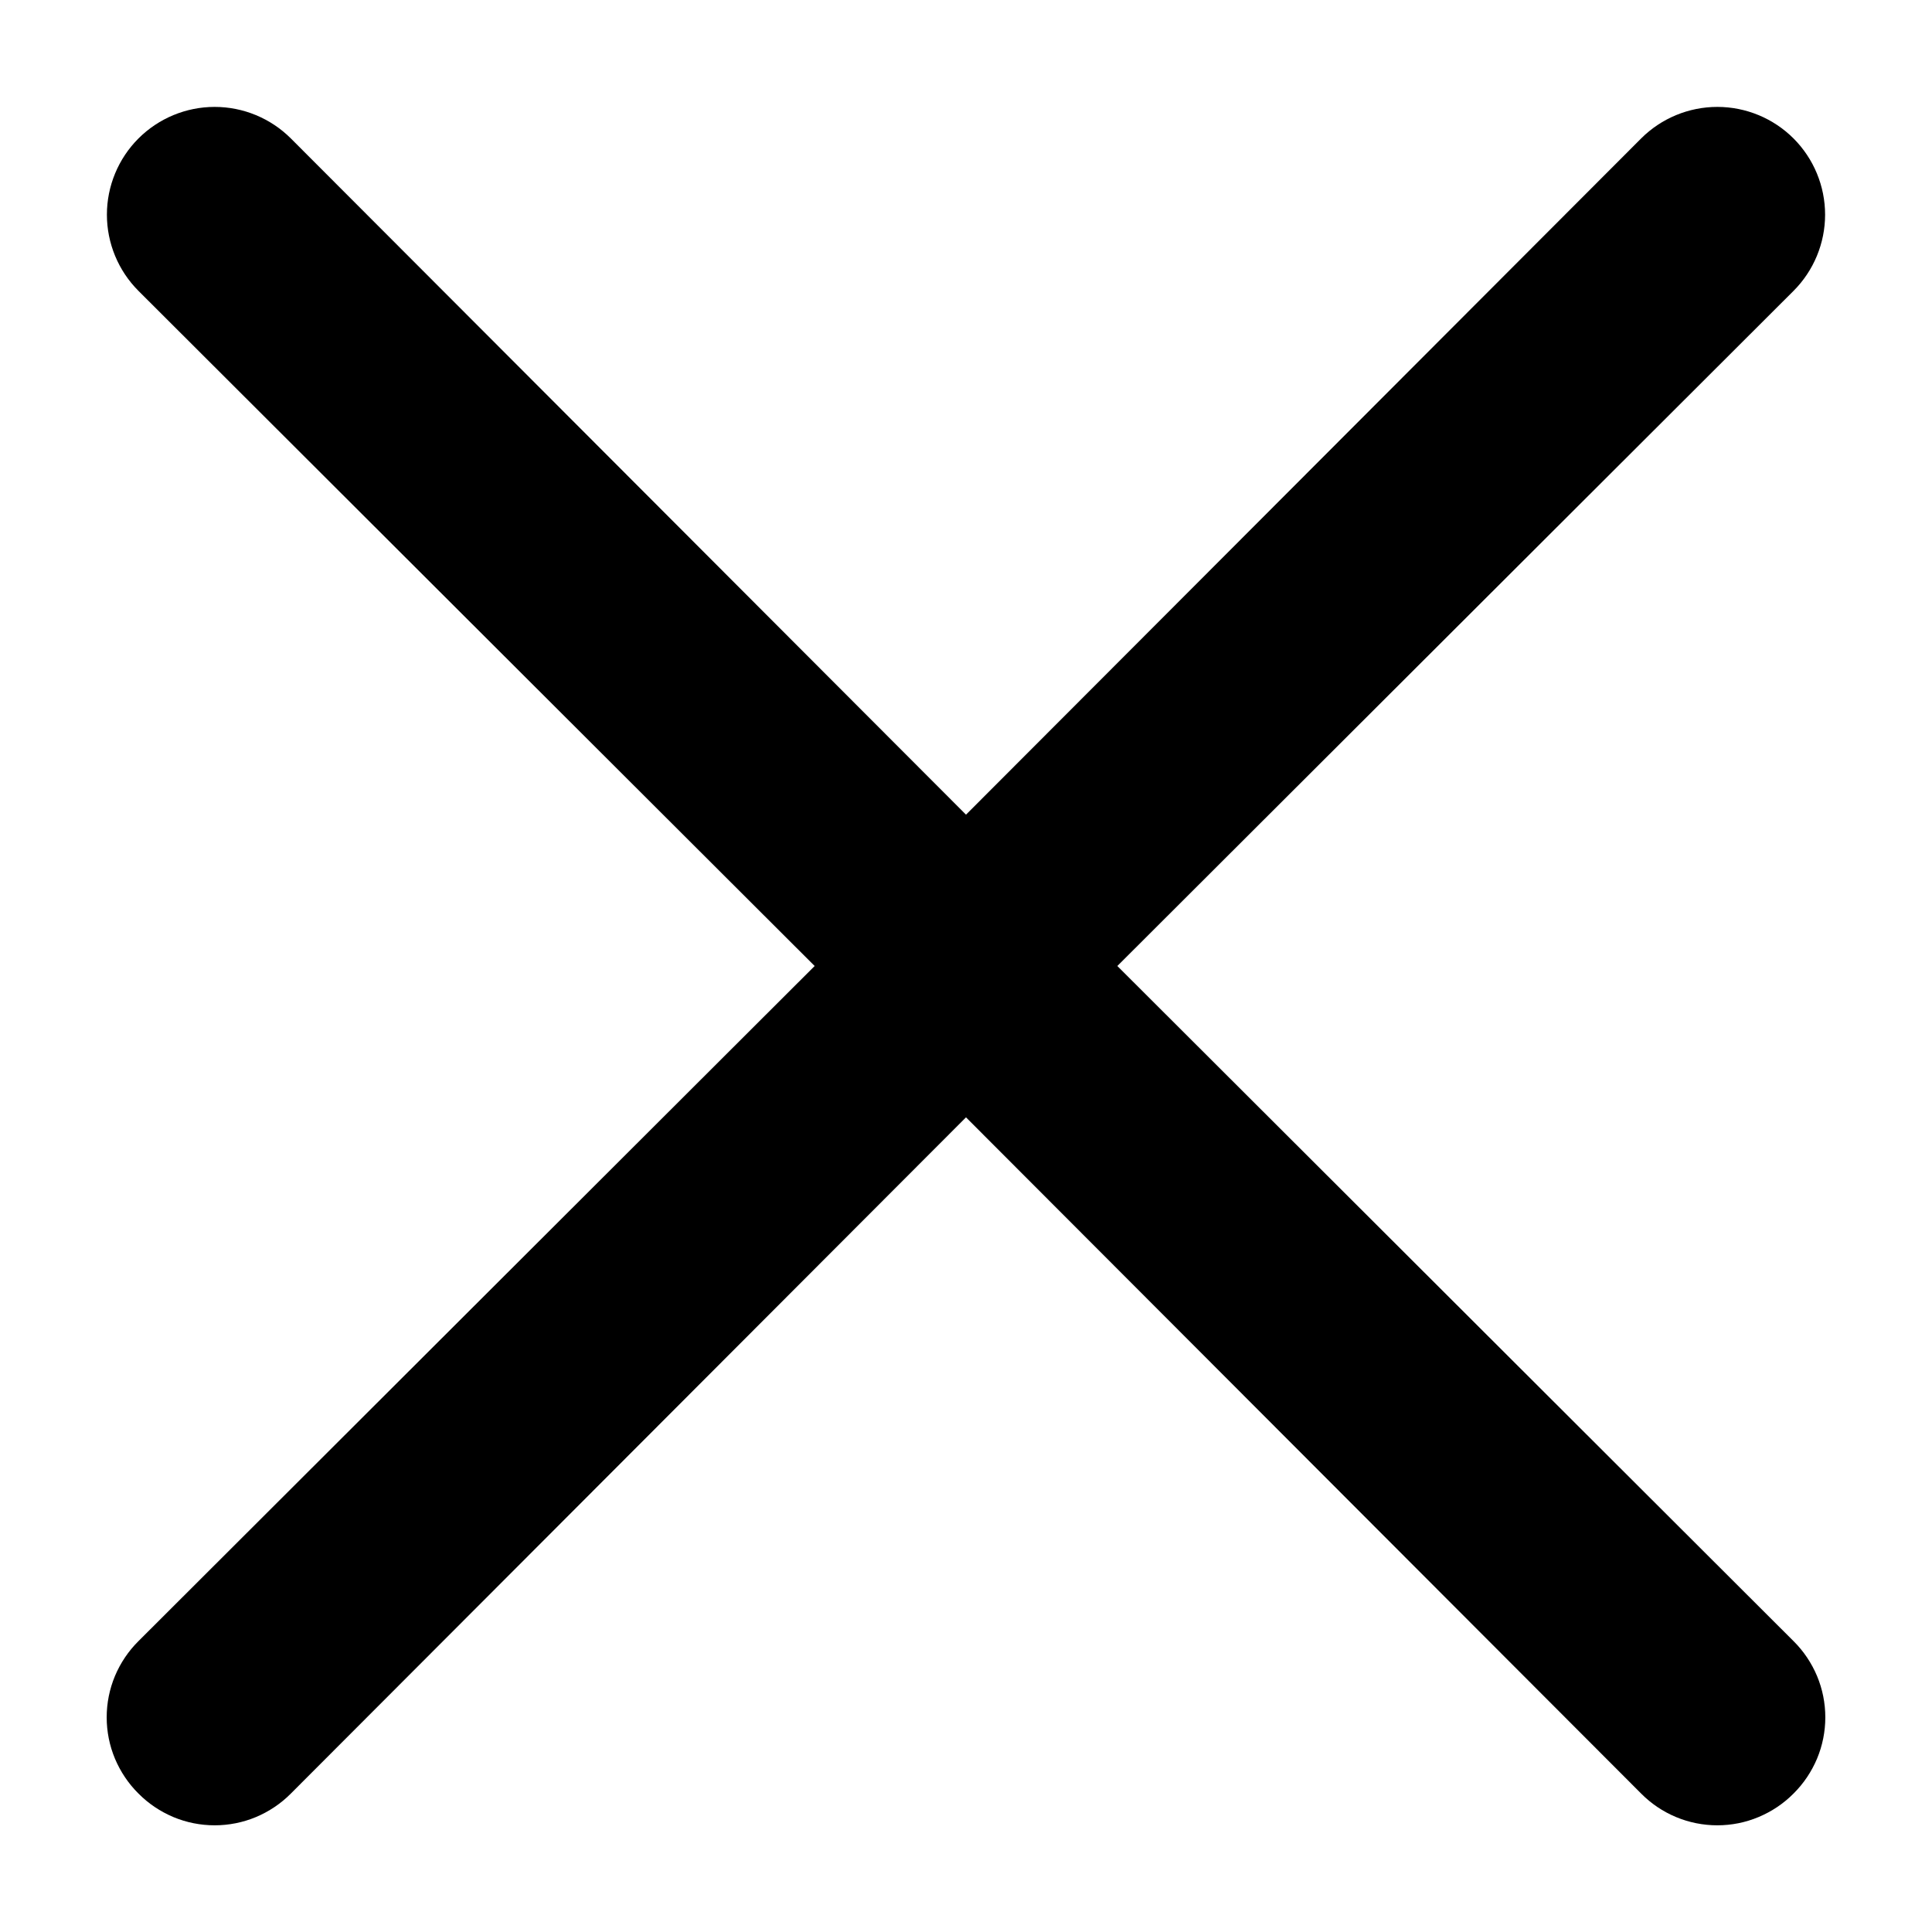
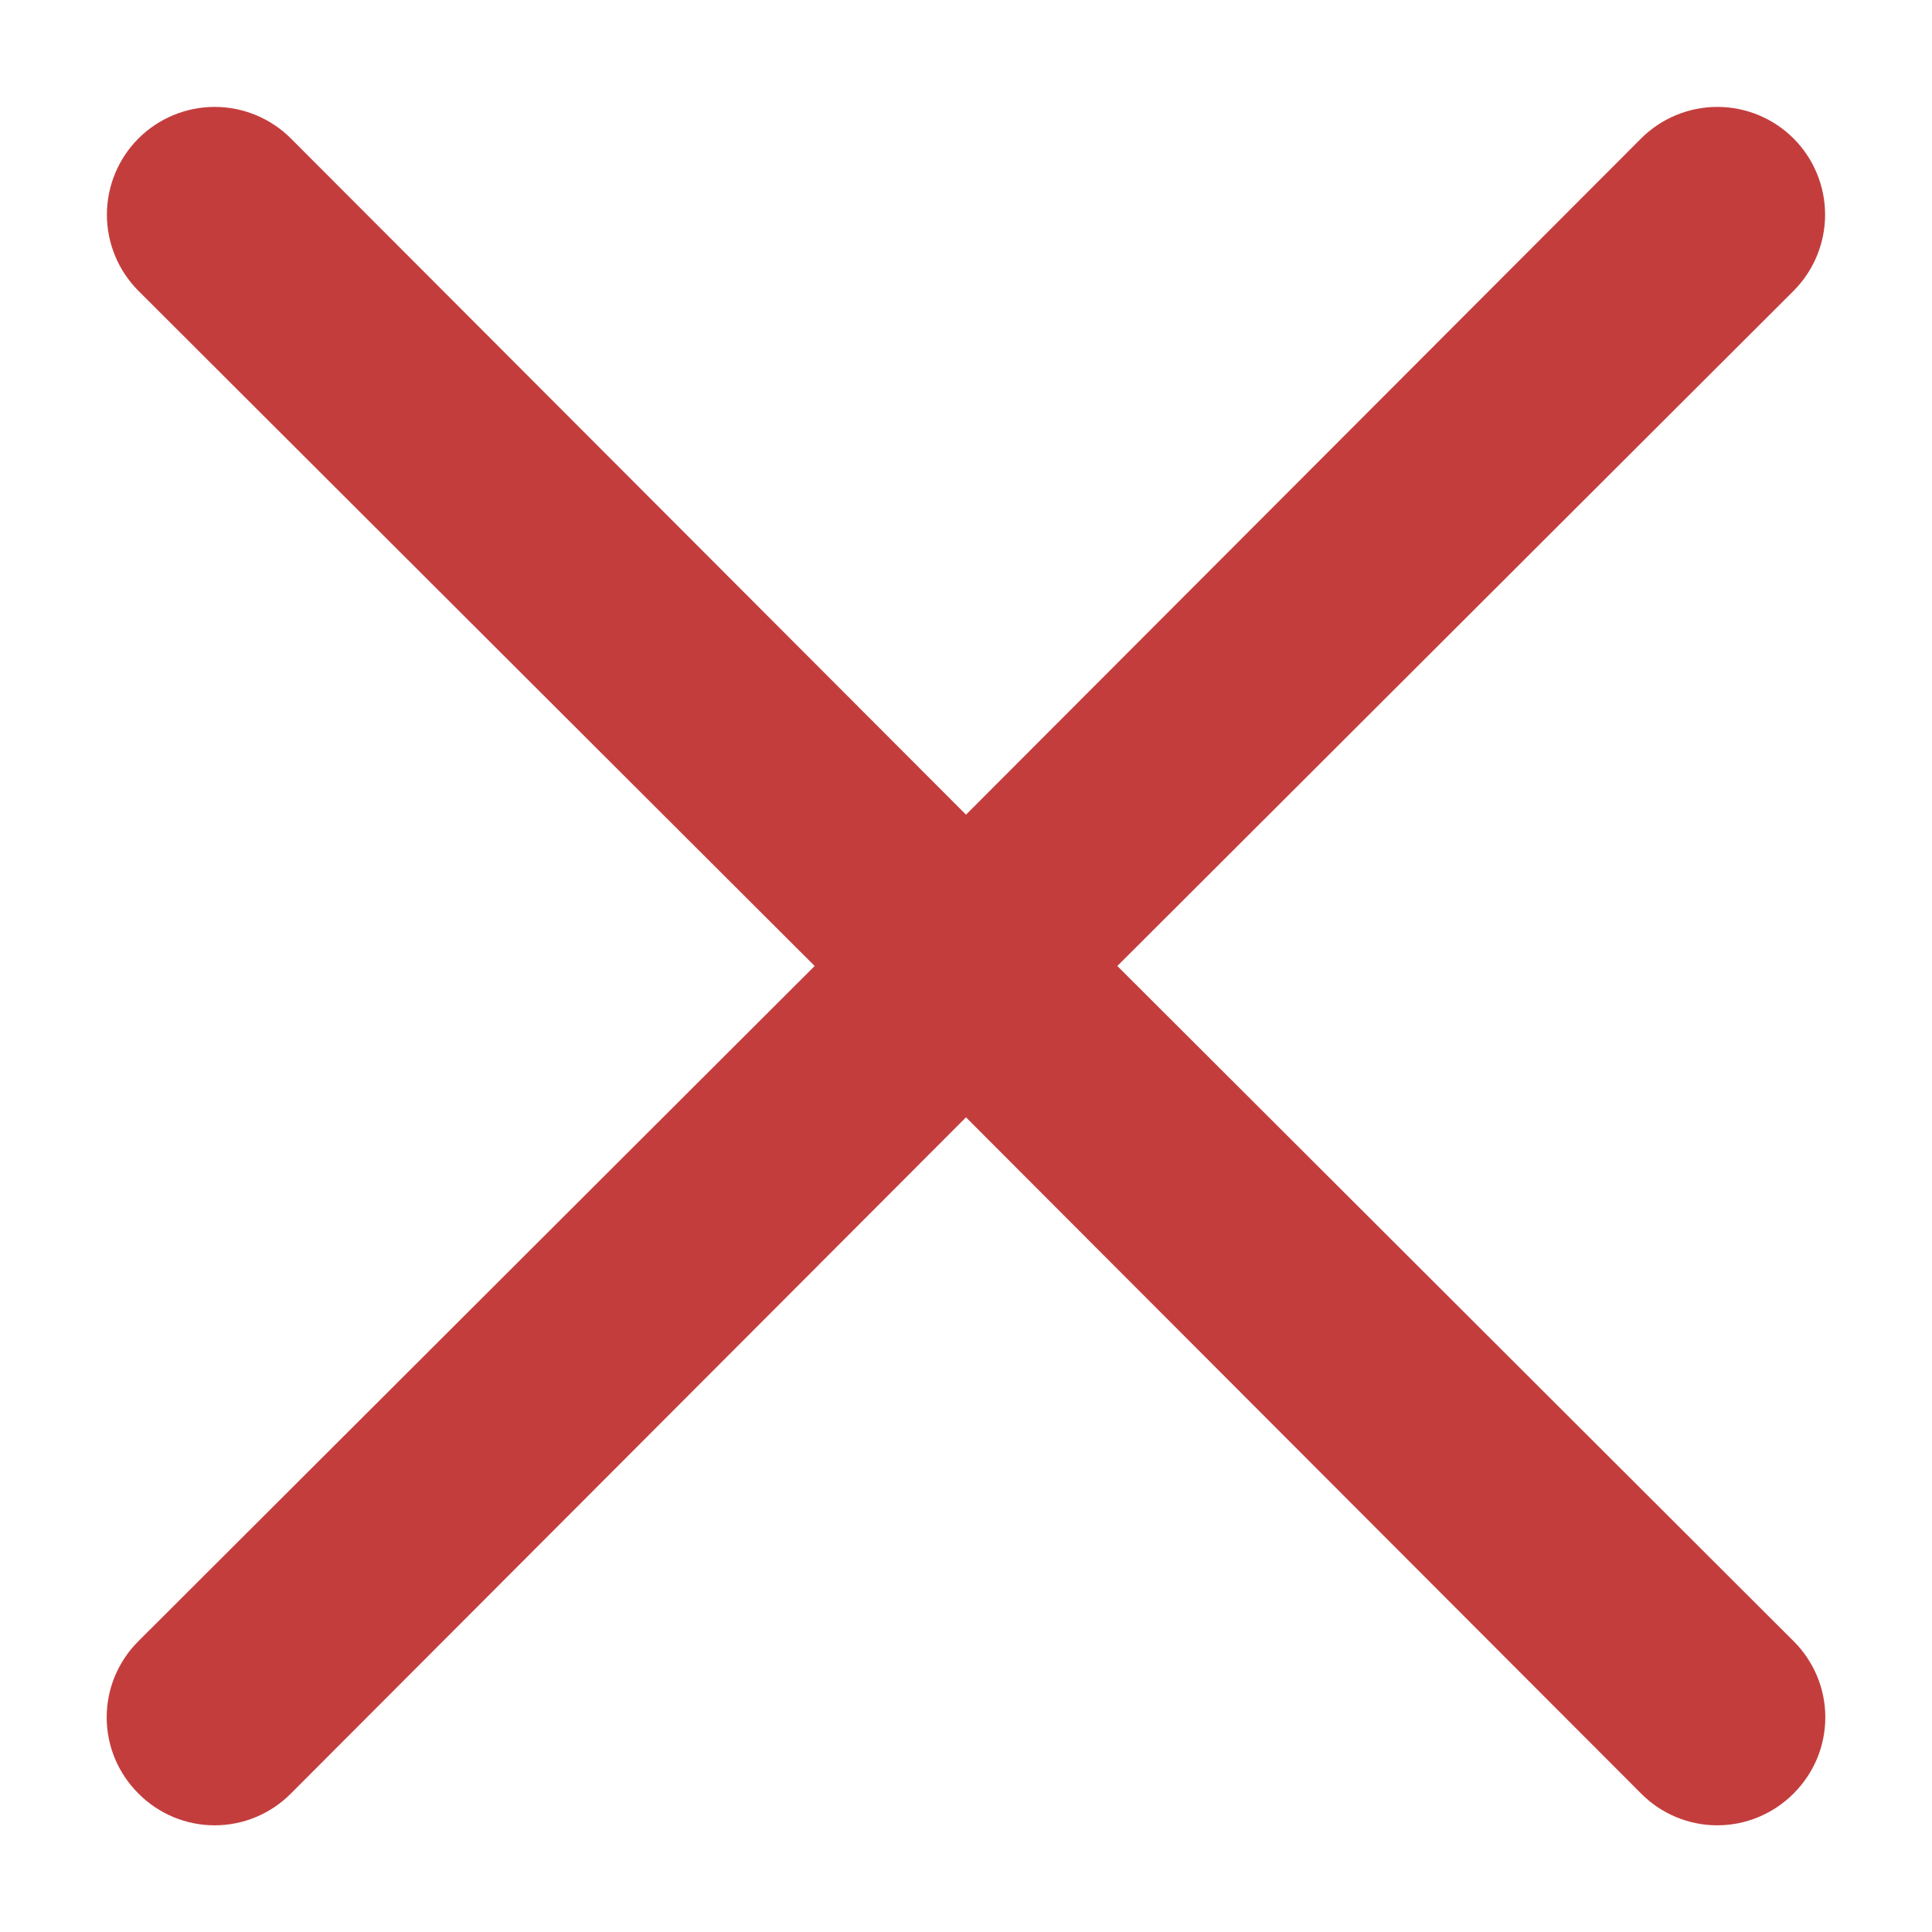
<svg xmlns="http://www.w3.org/2000/svg" width="18" height="18" viewBox="0 0 18 18" fill="none">
-   <path d="M10.41 9L16.71 2.71C16.898 2.522 17.004 2.266 17.004 2C17.004 1.734 16.898 1.478 16.71 1.29C16.522 1.102 16.266 0.996 16 0.996C15.734 0.996 15.478 1.102 15.29 1.29L9 7.59L2.71 1.29C2.522 1.102 2.266 0.996 2 0.996C1.734 0.996 1.478 1.102 1.29 1.29C1.102 1.478 0.996 1.734 0.996 2C0.996 2.266 1.102 2.522 1.29 2.71L7.59 9L1.29 15.29C1.196 15.383 1.122 15.494 1.071 15.615C1.02 15.737 0.994 15.868 0.994 16C0.994 16.132 1.02 16.263 1.071 16.385C1.122 16.506 1.196 16.617 1.29 16.71C1.383 16.804 1.494 16.878 1.615 16.929C1.737 16.98 1.868 17.006 2 17.006C2.132 17.006 2.263 16.98 2.385 16.929C2.506 16.878 2.617 16.804 2.71 16.71L9 10.41L15.29 16.71C15.383 16.804 15.493 16.878 15.615 16.929C15.737 16.98 15.868 17.006 16 17.006C16.132 17.006 16.263 16.98 16.384 16.929C16.506 16.878 16.617 16.804 16.71 16.71C16.804 16.617 16.878 16.506 16.929 16.385C16.98 16.263 17.006 16.132 17.006 16C17.006 15.868 16.98 15.737 16.929 15.615C16.878 15.494 16.804 15.383 16.71 15.29L10.41 9Z" fill="black" />
+   <path d="M10.41 9L16.71 2.71C16.898 2.522 17.004 2.266 17.004 2C17.004 1.734 16.898 1.478 16.71 1.29C16.522 1.102 16.266 0.996 16 0.996C15.734 0.996 15.478 1.102 15.29 1.29L9 7.59L2.71 1.29C2.522 1.102 2.266 0.996 2 0.996C1.734 0.996 1.478 1.102 1.29 1.29C1.102 1.478 0.996 1.734 0.996 2C0.996 2.266 1.102 2.522 1.29 2.71L7.59 9L1.29 15.29C1.196 15.383 1.122 15.494 1.071 15.615C1.02 15.737 0.994 15.868 0.994 16C0.994 16.132 1.02 16.263 1.071 16.385C1.122 16.506 1.196 16.617 1.29 16.71C1.383 16.804 1.494 16.878 1.615 16.929C1.737 16.98 1.868 17.006 2 17.006C2.132 17.006 2.263 16.98 2.385 16.929C2.506 16.878 2.617 16.804 2.71 16.71L9 10.41L15.29 16.71C15.383 16.804 15.493 16.878 15.615 16.929C15.737 16.98 15.868 17.006 16 17.006C16.132 17.006 16.263 16.98 16.384 16.929C16.506 16.878 16.617 16.804 16.71 16.71C16.804 16.617 16.878 16.506 16.929 16.385C16.98 16.263 17.006 16.132 17.006 16C17.006 15.868 16.98 15.737 16.929 15.615C16.878 15.494 16.804 15.383 16.71 15.29L10.41 9Z" fill="#C43D3D" />
</svg>
